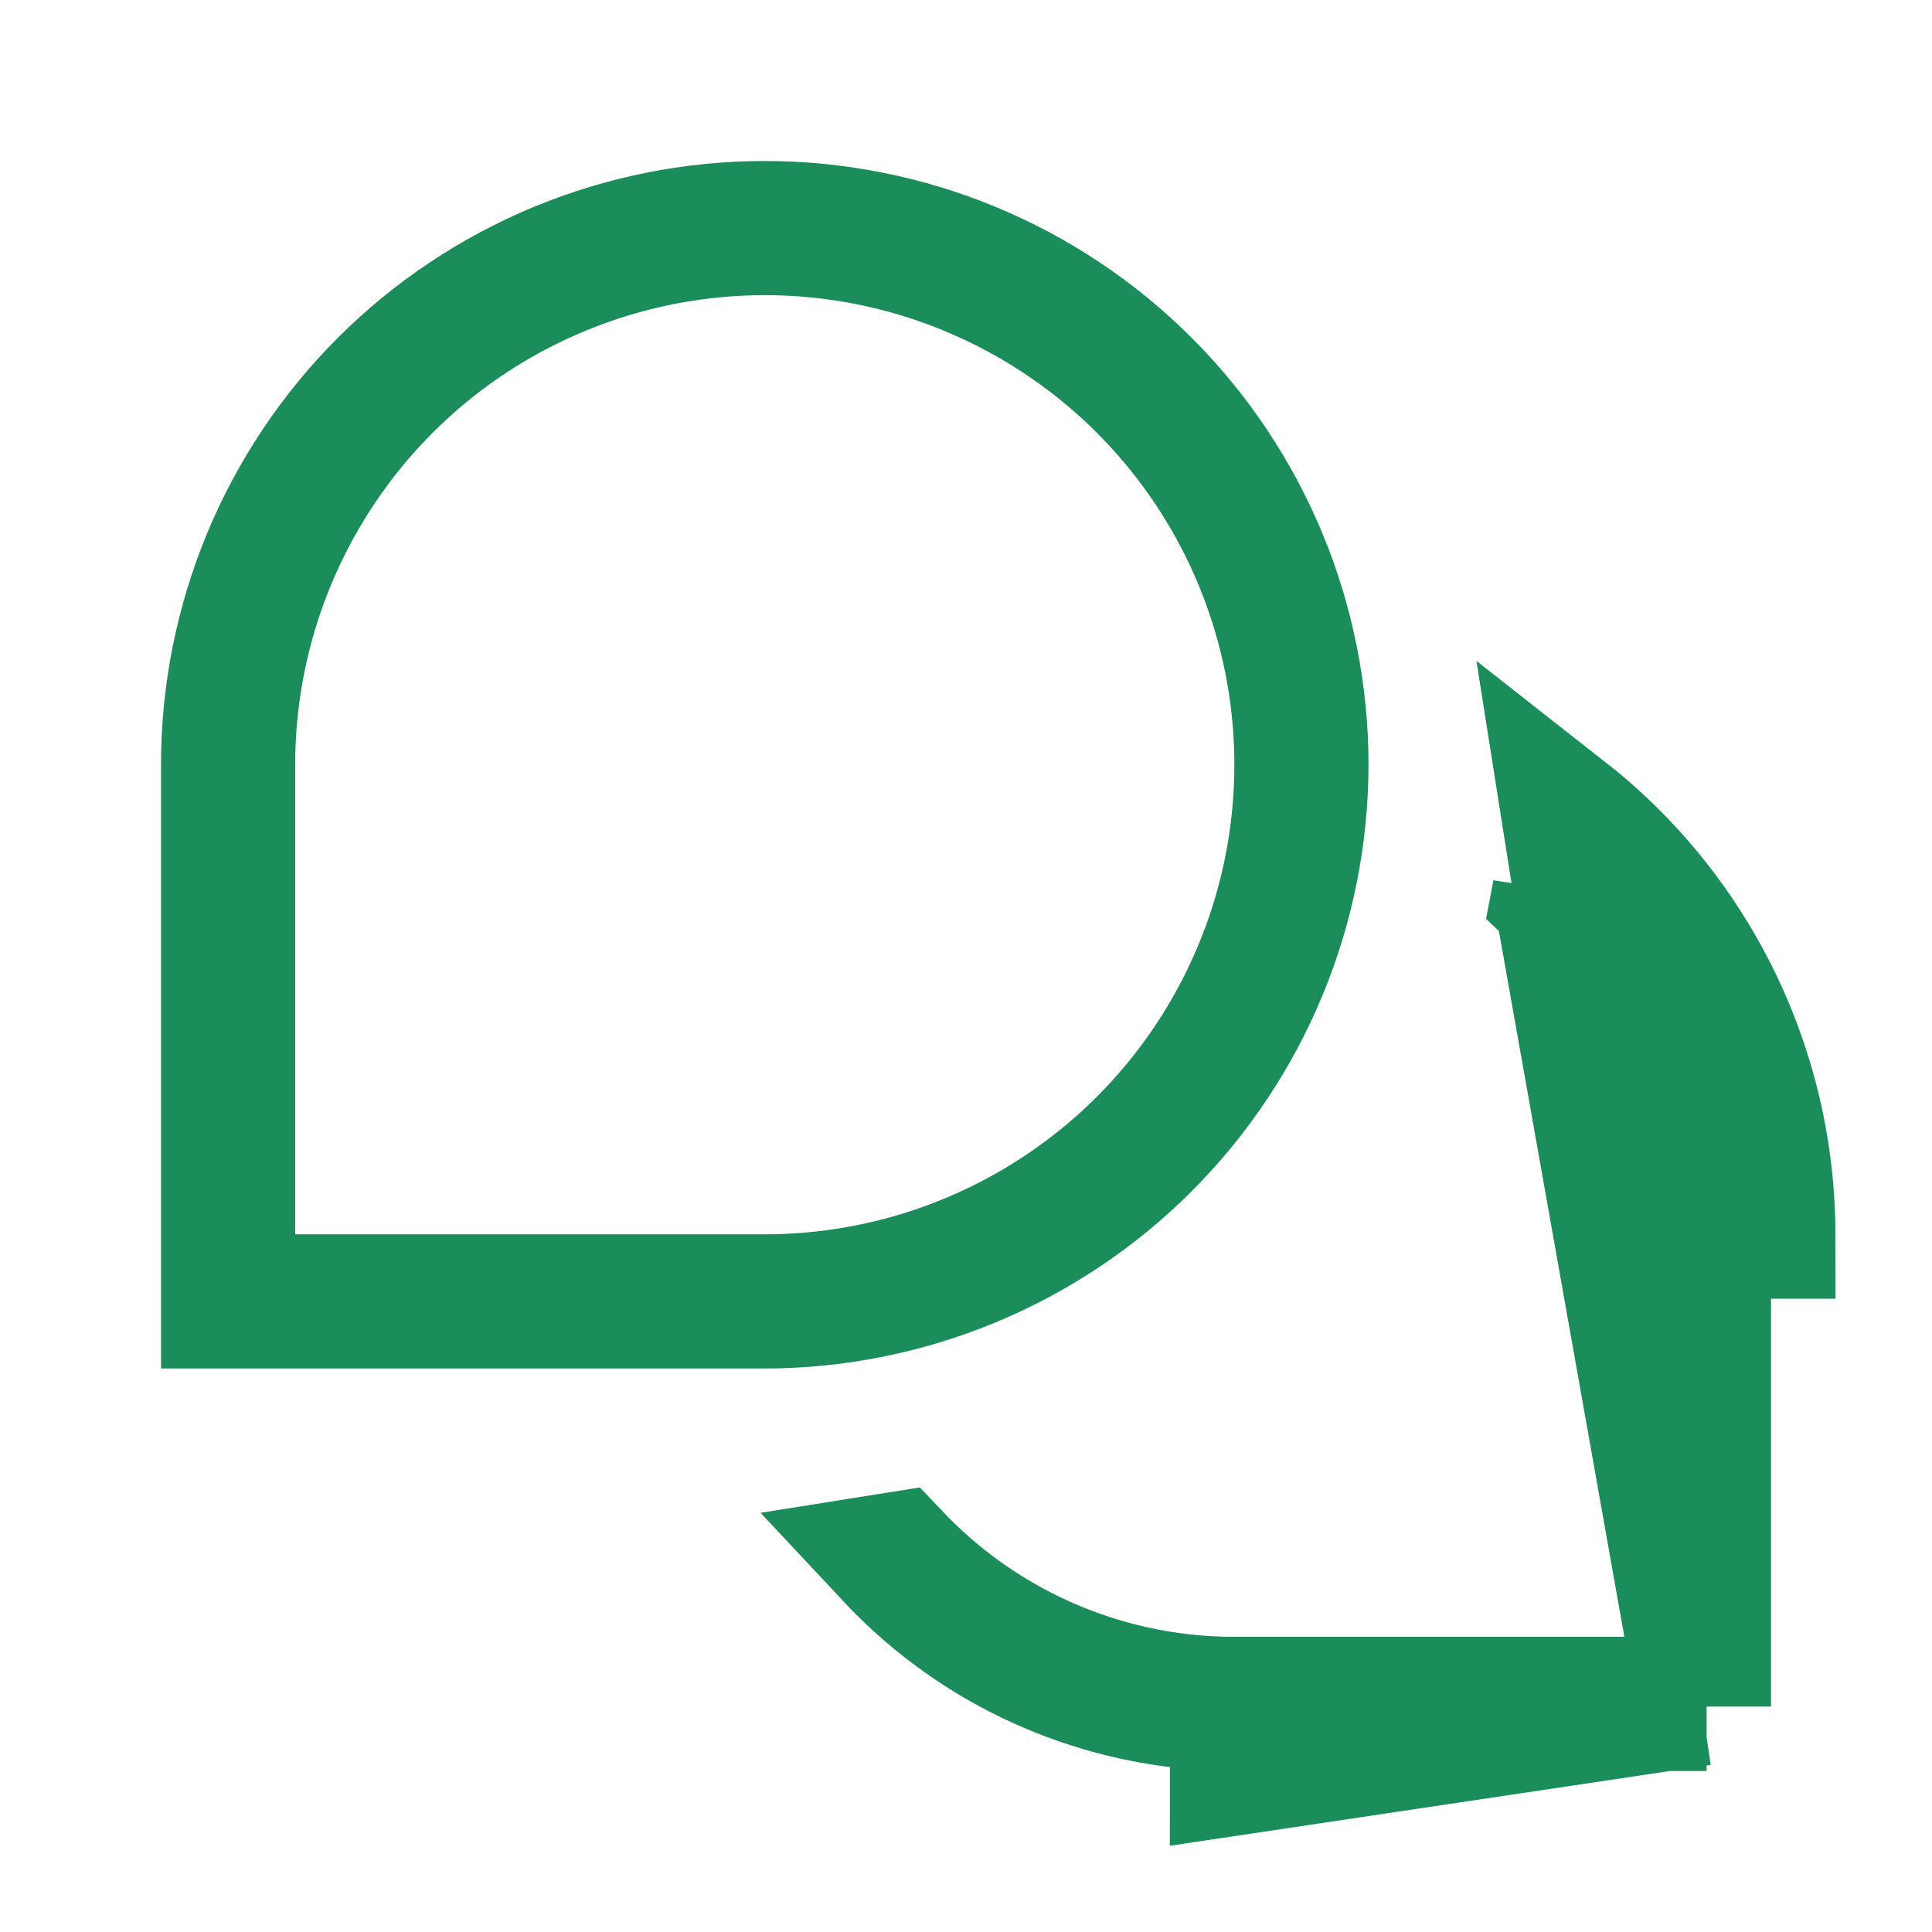
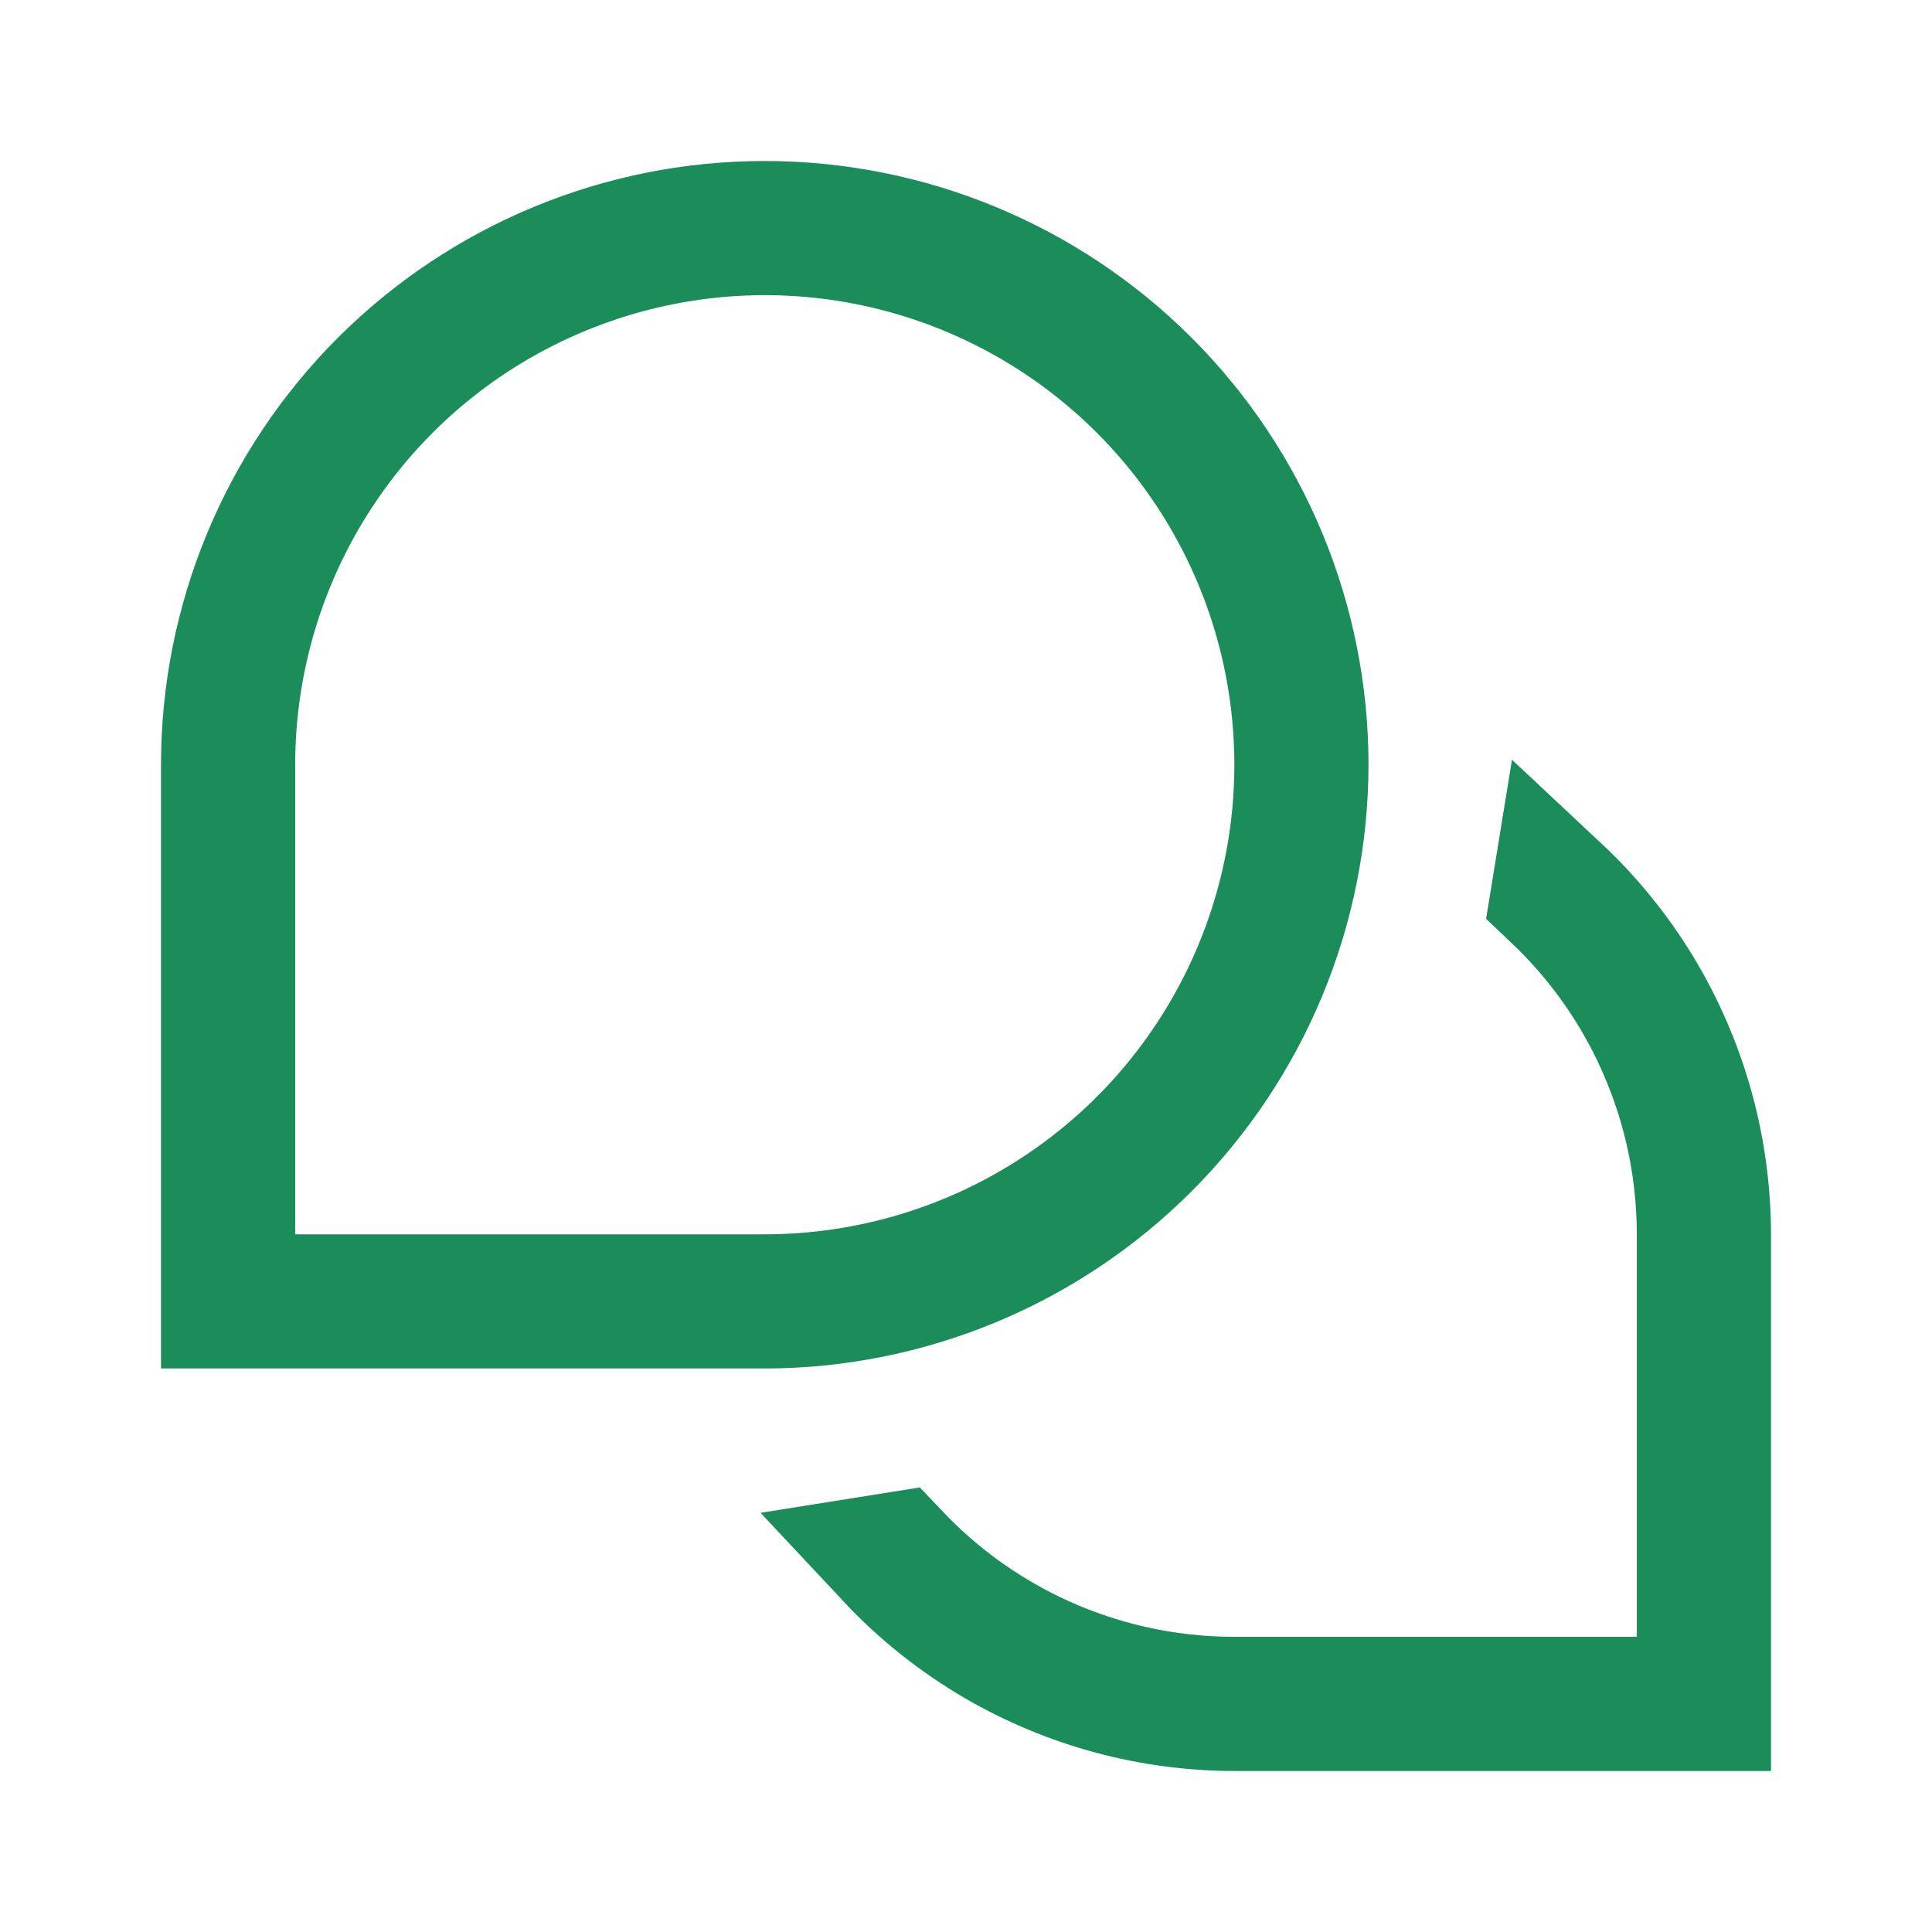
<svg xmlns="http://www.w3.org/2000/svg" width="24" height="24" viewBox="0 0 24 24" fill="none">
-   <path d="M21.133 21.133H20.333H15.334C15.334 21.133 15.333 21.133 15.333 21.133C14.465 21.134 13.607 20.938 12.824 20.562C12.19 20.257 11.618 19.84 11.135 19.332C11.109 19.336 11.084 19.34 11.059 19.344C11.451 19.763 11.904 20.123 12.404 20.413C13.295 20.927 14.305 21.199 15.333 21.2C15.334 21.2 15.334 21.2 15.334 21.2M21.133 21.133L15.333 22L15.334 21.2M21.133 21.133V20.333V15.333V15.333C21.133 14.464 20.937 13.606 20.56 12.823C20.255 12.189 19.837 11.617 19.329 11.135C19.334 11.109 19.338 11.083 19.342 11.057M21.133 21.133L19.342 11.057M15.334 21.2L21.2 21.2M15.334 21.2L21.2 21.2M21.2 21.2L21.2 15.334L21.2 15.333M21.2 21.2L19.448 10.095C20.115 10.618 20.678 11.265 21.105 12.004C21.69 13.016 21.999 14.164 22 15.333H21.2M21.2 15.333C21.199 14.305 20.927 13.295 20.413 12.404C20.123 11.903 19.761 11.449 19.342 11.057M21.2 15.333L19.342 11.057M16.2 9.499C16.198 11.276 15.491 12.979 14.235 14.235C12.979 15.491 11.276 16.198 9.499 16.2H2.8V9.5C2.8 7.723 3.506 6.019 4.762 4.762C6.019 3.506 7.723 2.8 9.5 2.8C11.277 2.8 12.981 3.506 14.238 4.762C15.494 6.019 16.2 7.722 16.2 9.499V9.499ZM2.867 15.333V16.133H3.667H9.5C10.812 16.133 12.094 15.744 13.185 15.015C14.276 14.287 15.126 13.251 15.628 12.039C16.131 10.826 16.262 9.493 16.006 8.206C15.75 6.919 15.118 5.737 14.191 4.81C13.263 3.882 12.081 3.25 10.794 2.994C9.507 2.738 8.174 2.87 6.962 3.372C5.749 3.874 4.713 4.724 3.985 5.815C3.256 6.906 2.867 8.188 2.867 9.5V15.333Z" fill="#3D3A29" stroke="#1B8D5A" stroke-width="1.6" />
+   <path d="M20.333 21.133H21.133V20.333V15.333V15.333C21.133 14.464 20.937 13.606 20.56 12.823C20.255 12.189 19.837 11.617 19.329 11.135C19.334 11.109 19.338 11.083 19.342 11.057C19.761 11.449 20.123 11.903 20.413 12.404C20.927 13.295 21.199 14.305 21.2 15.334V21.2H15.334C14.305 21.199 13.295 20.927 12.404 20.413C11.904 20.123 11.451 19.763 11.059 19.344C11.084 19.34 11.109 19.336 11.135 19.332C11.618 19.84 12.19 20.257 12.824 20.562C13.607 20.938 14.465 21.134 15.333 21.133C15.333 21.133 15.334 21.133 15.334 21.133H20.333ZM2.867 15.333V16.133H3.667H9.5C10.812 16.133 12.094 15.744 13.185 15.015C14.276 14.287 15.126 13.251 15.628 12.039C16.131 10.826 16.262 9.493 16.006 8.206C15.75 6.919 15.118 5.737 14.191 4.81C13.263 3.882 12.081 3.25 10.794 2.994C9.507 2.738 8.174 2.87 6.962 3.372C5.749 3.874 4.713 4.724 3.985 5.815C3.256 6.906 2.867 8.188 2.867 9.5V15.333ZM14.238 4.762C15.494 6.019 16.2 7.723 16.2 9.5V9.5C16.198 11.276 15.491 12.979 14.235 14.235C12.979 15.491 11.276 16.198 9.5 16.2C9.5 16.2 9.5 16.2 9.5 16.2C9.5 16.2 9.499 16.2 9.499 16.2L2.8 16.2V9.5C2.8 7.723 3.506 6.019 4.762 4.762C6.019 3.506 7.723 2.8 9.5 2.8C11.277 2.8 12.981 3.506 14.238 4.762Z" stroke="#1B8D5A" stroke-width="1.6" />
</svg>
